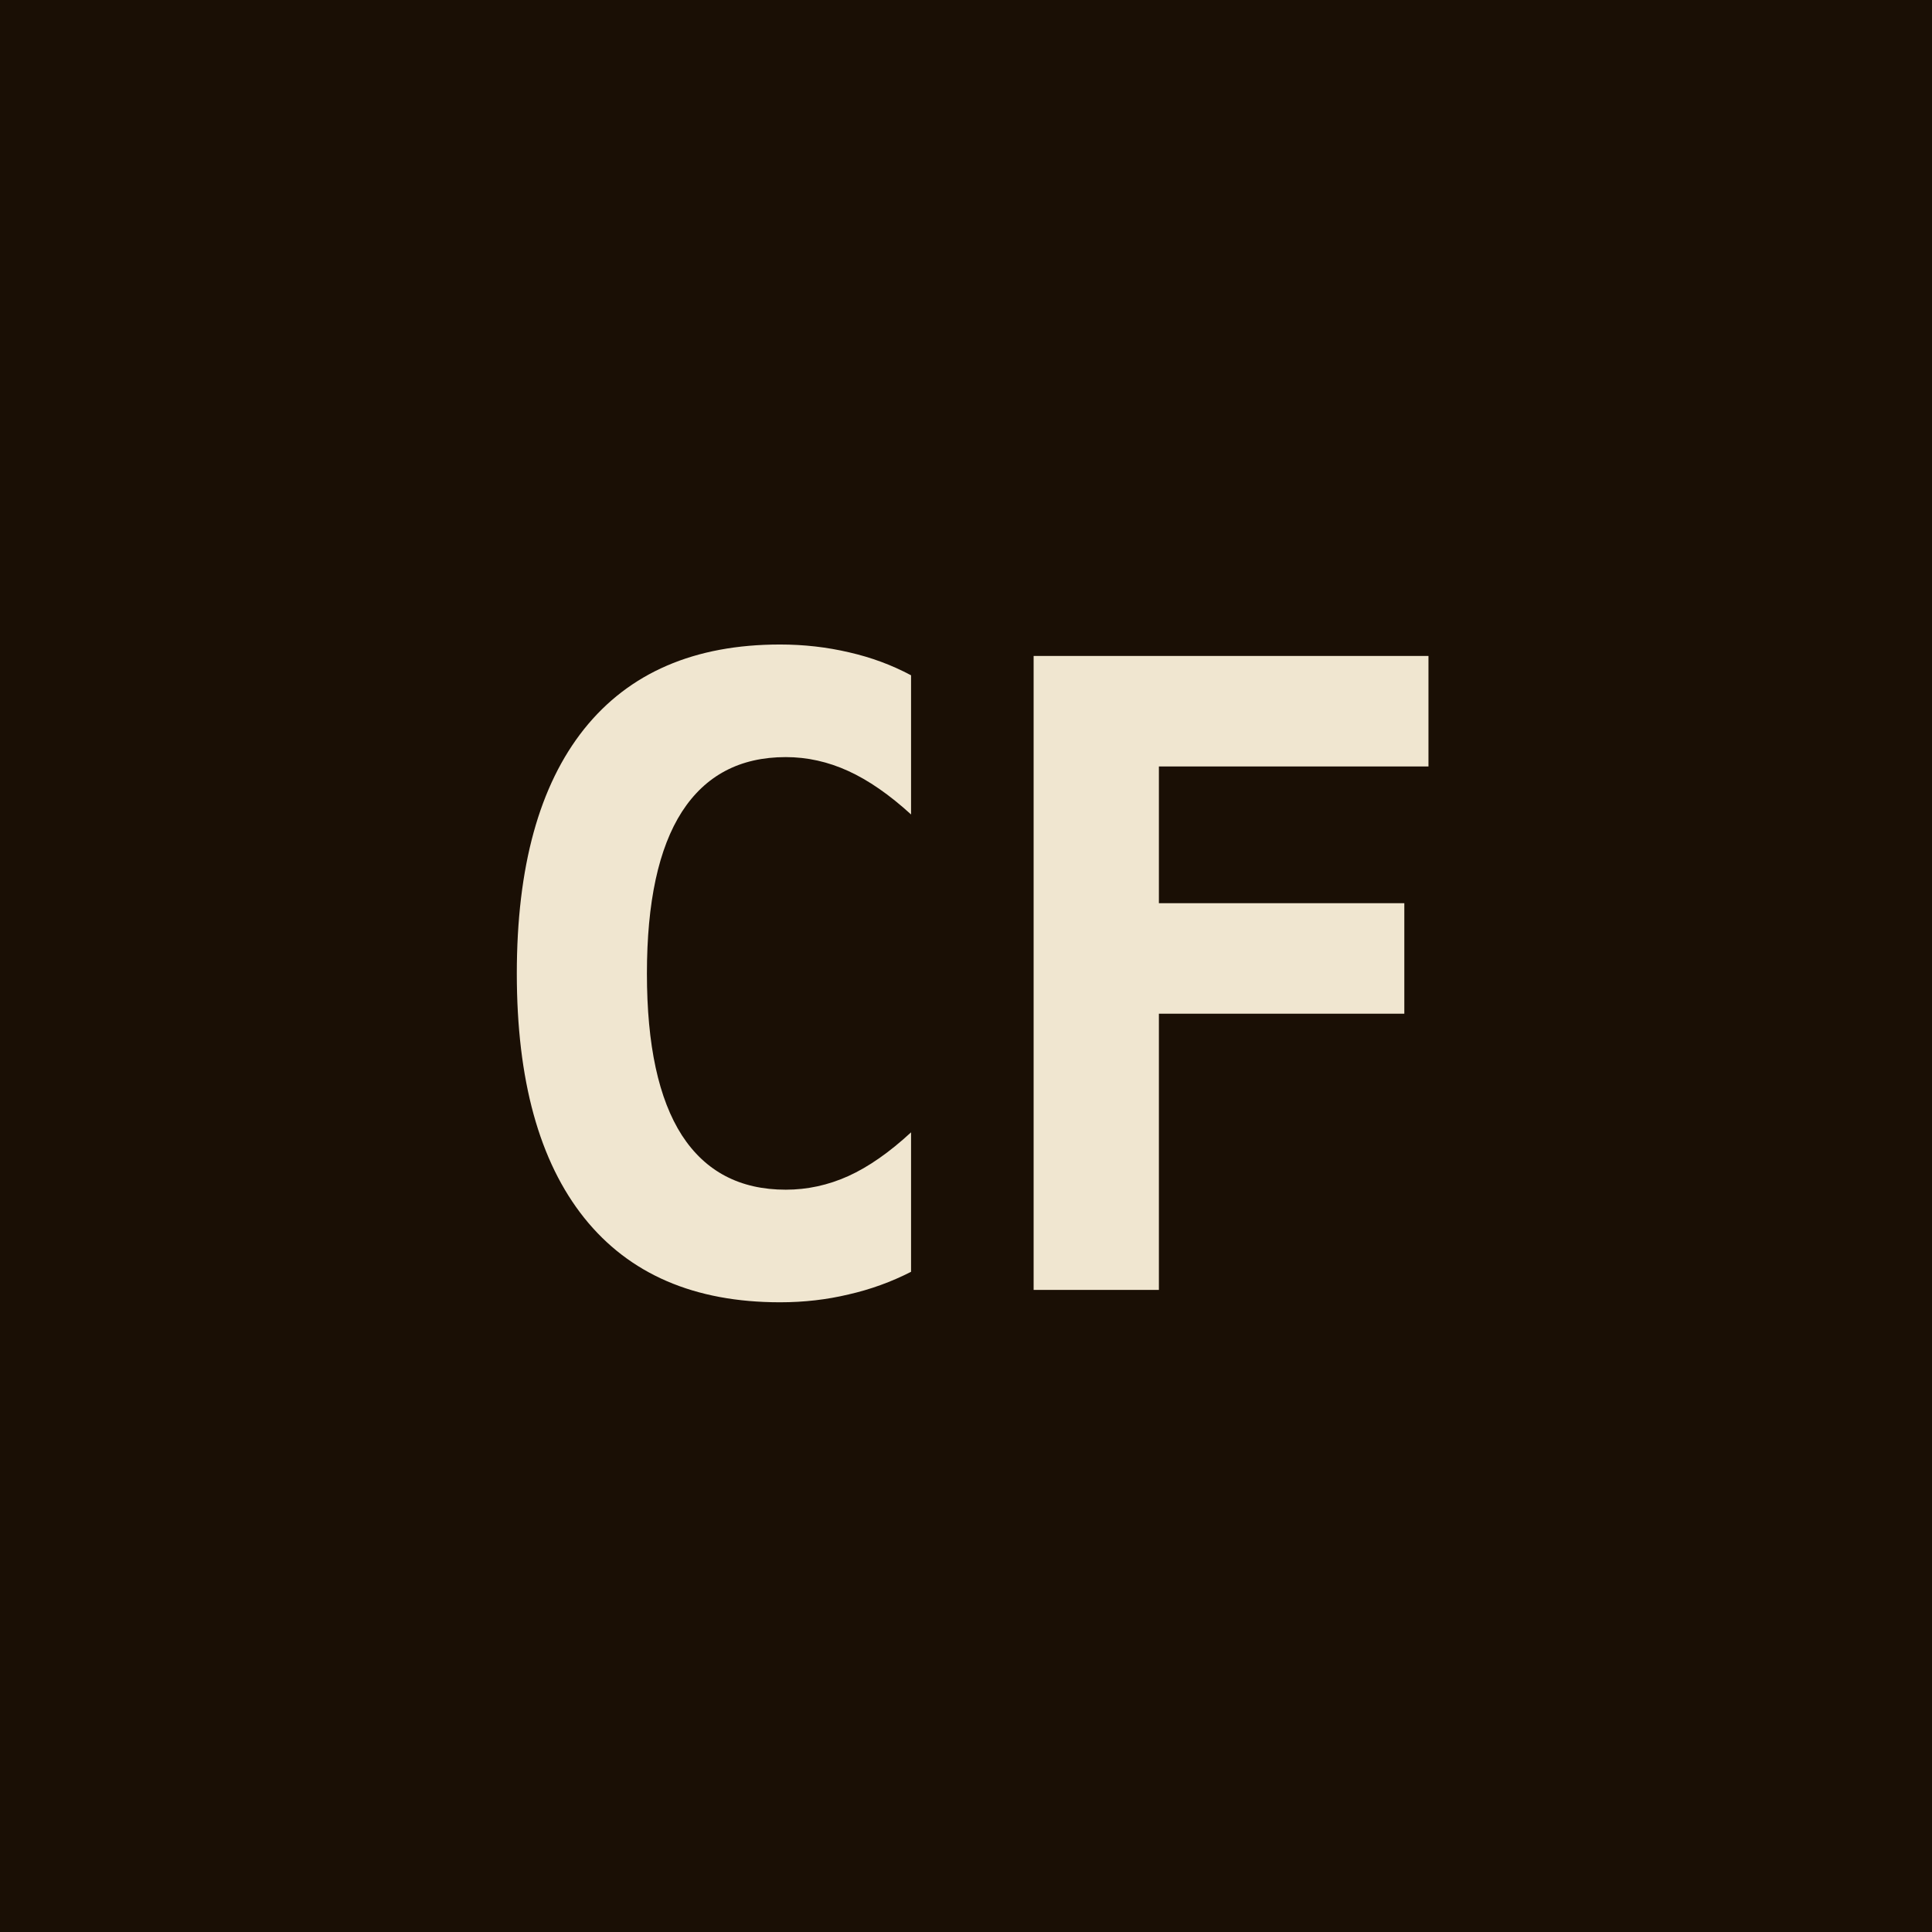
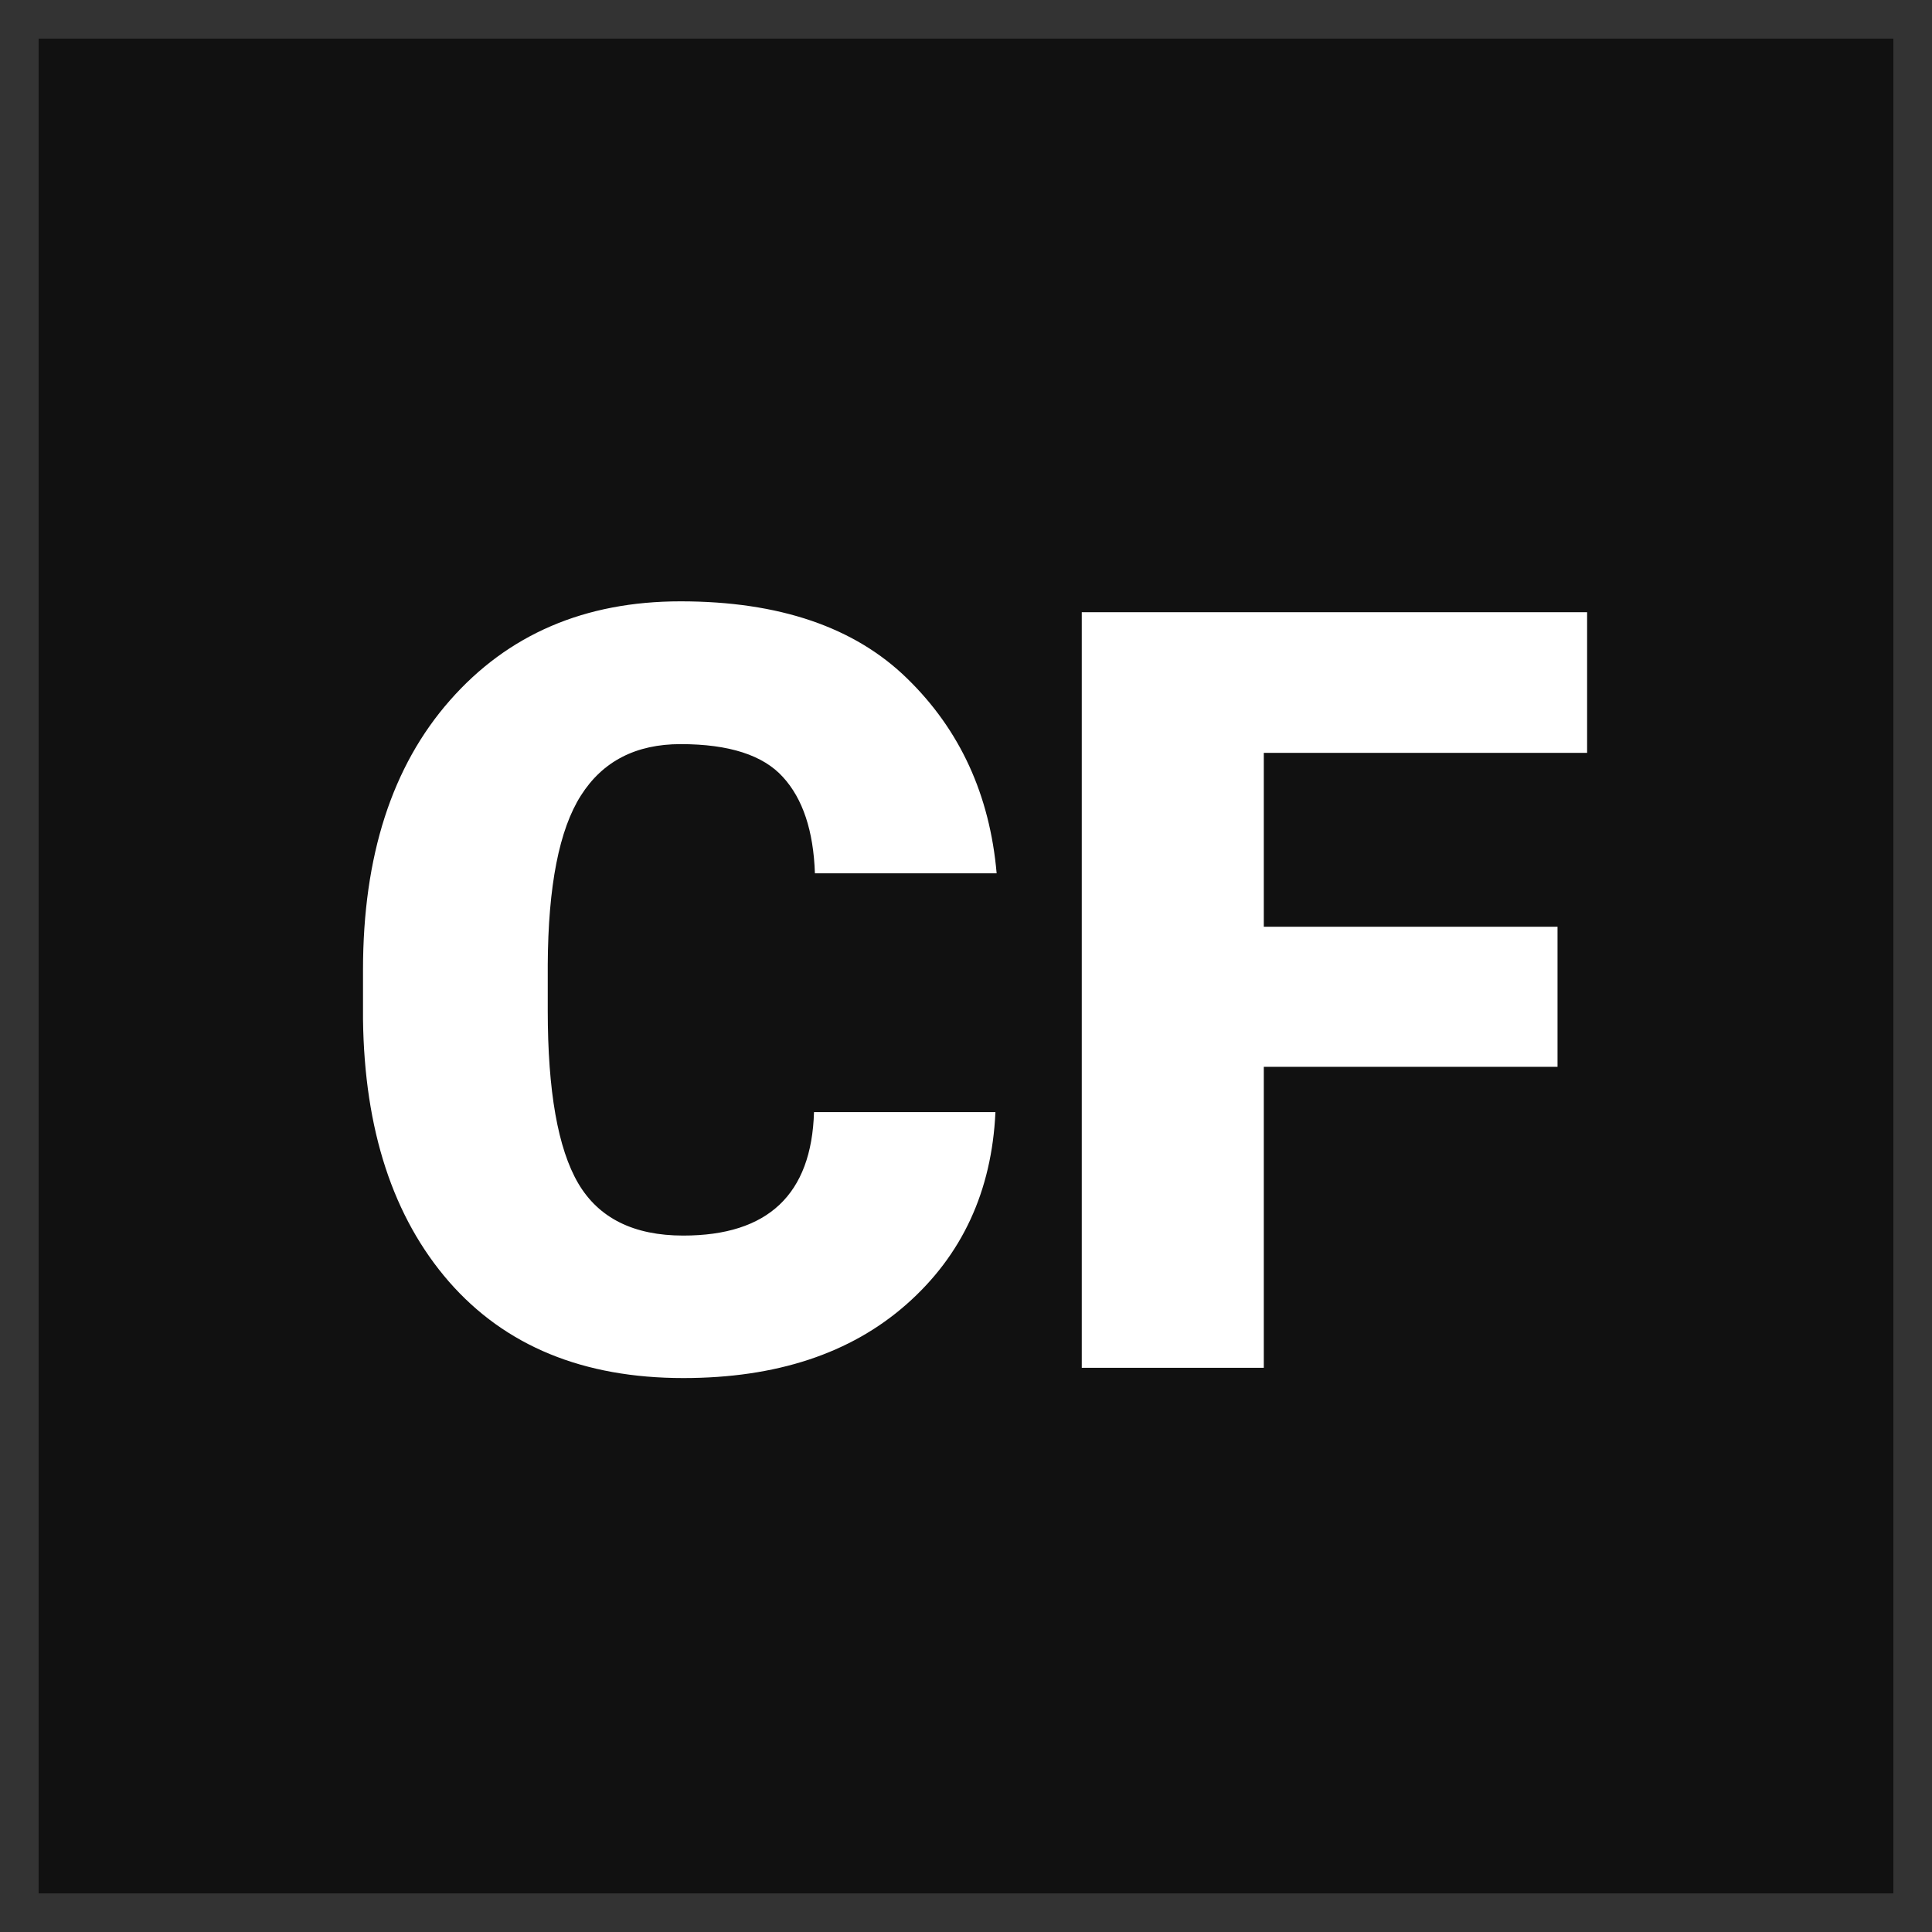
<svg xmlns="http://www.w3.org/2000/svg" viewBox="0 0 100 100">
-   <rect width="100" height="100" fill="#1A0F05" />
-   <text x="50%" y="54%" dominant-baseline="middle" text-anchor="middle" font-family="'IBM Plex Mono', monospace" font-weight="600" font-size="45" letter-spacing="-1" fill="#F0E6D0">CF</text>
+   <rect width="100" height="100" fill="#111111" />
+   <rect width="100" height="100" fill="none" stroke="#333333" stroke-width="4" />
+   <text x="50" y="52" font-family="-apple-system, BlinkMacSystemFont, 'Segoe UI', Roboto, Helvetica, Arial, sans-serif" font-size="55" font-weight="900" fill="#ffffff" text-anchor="middle" dominant-baseline="central">CF</text>
</svg>
